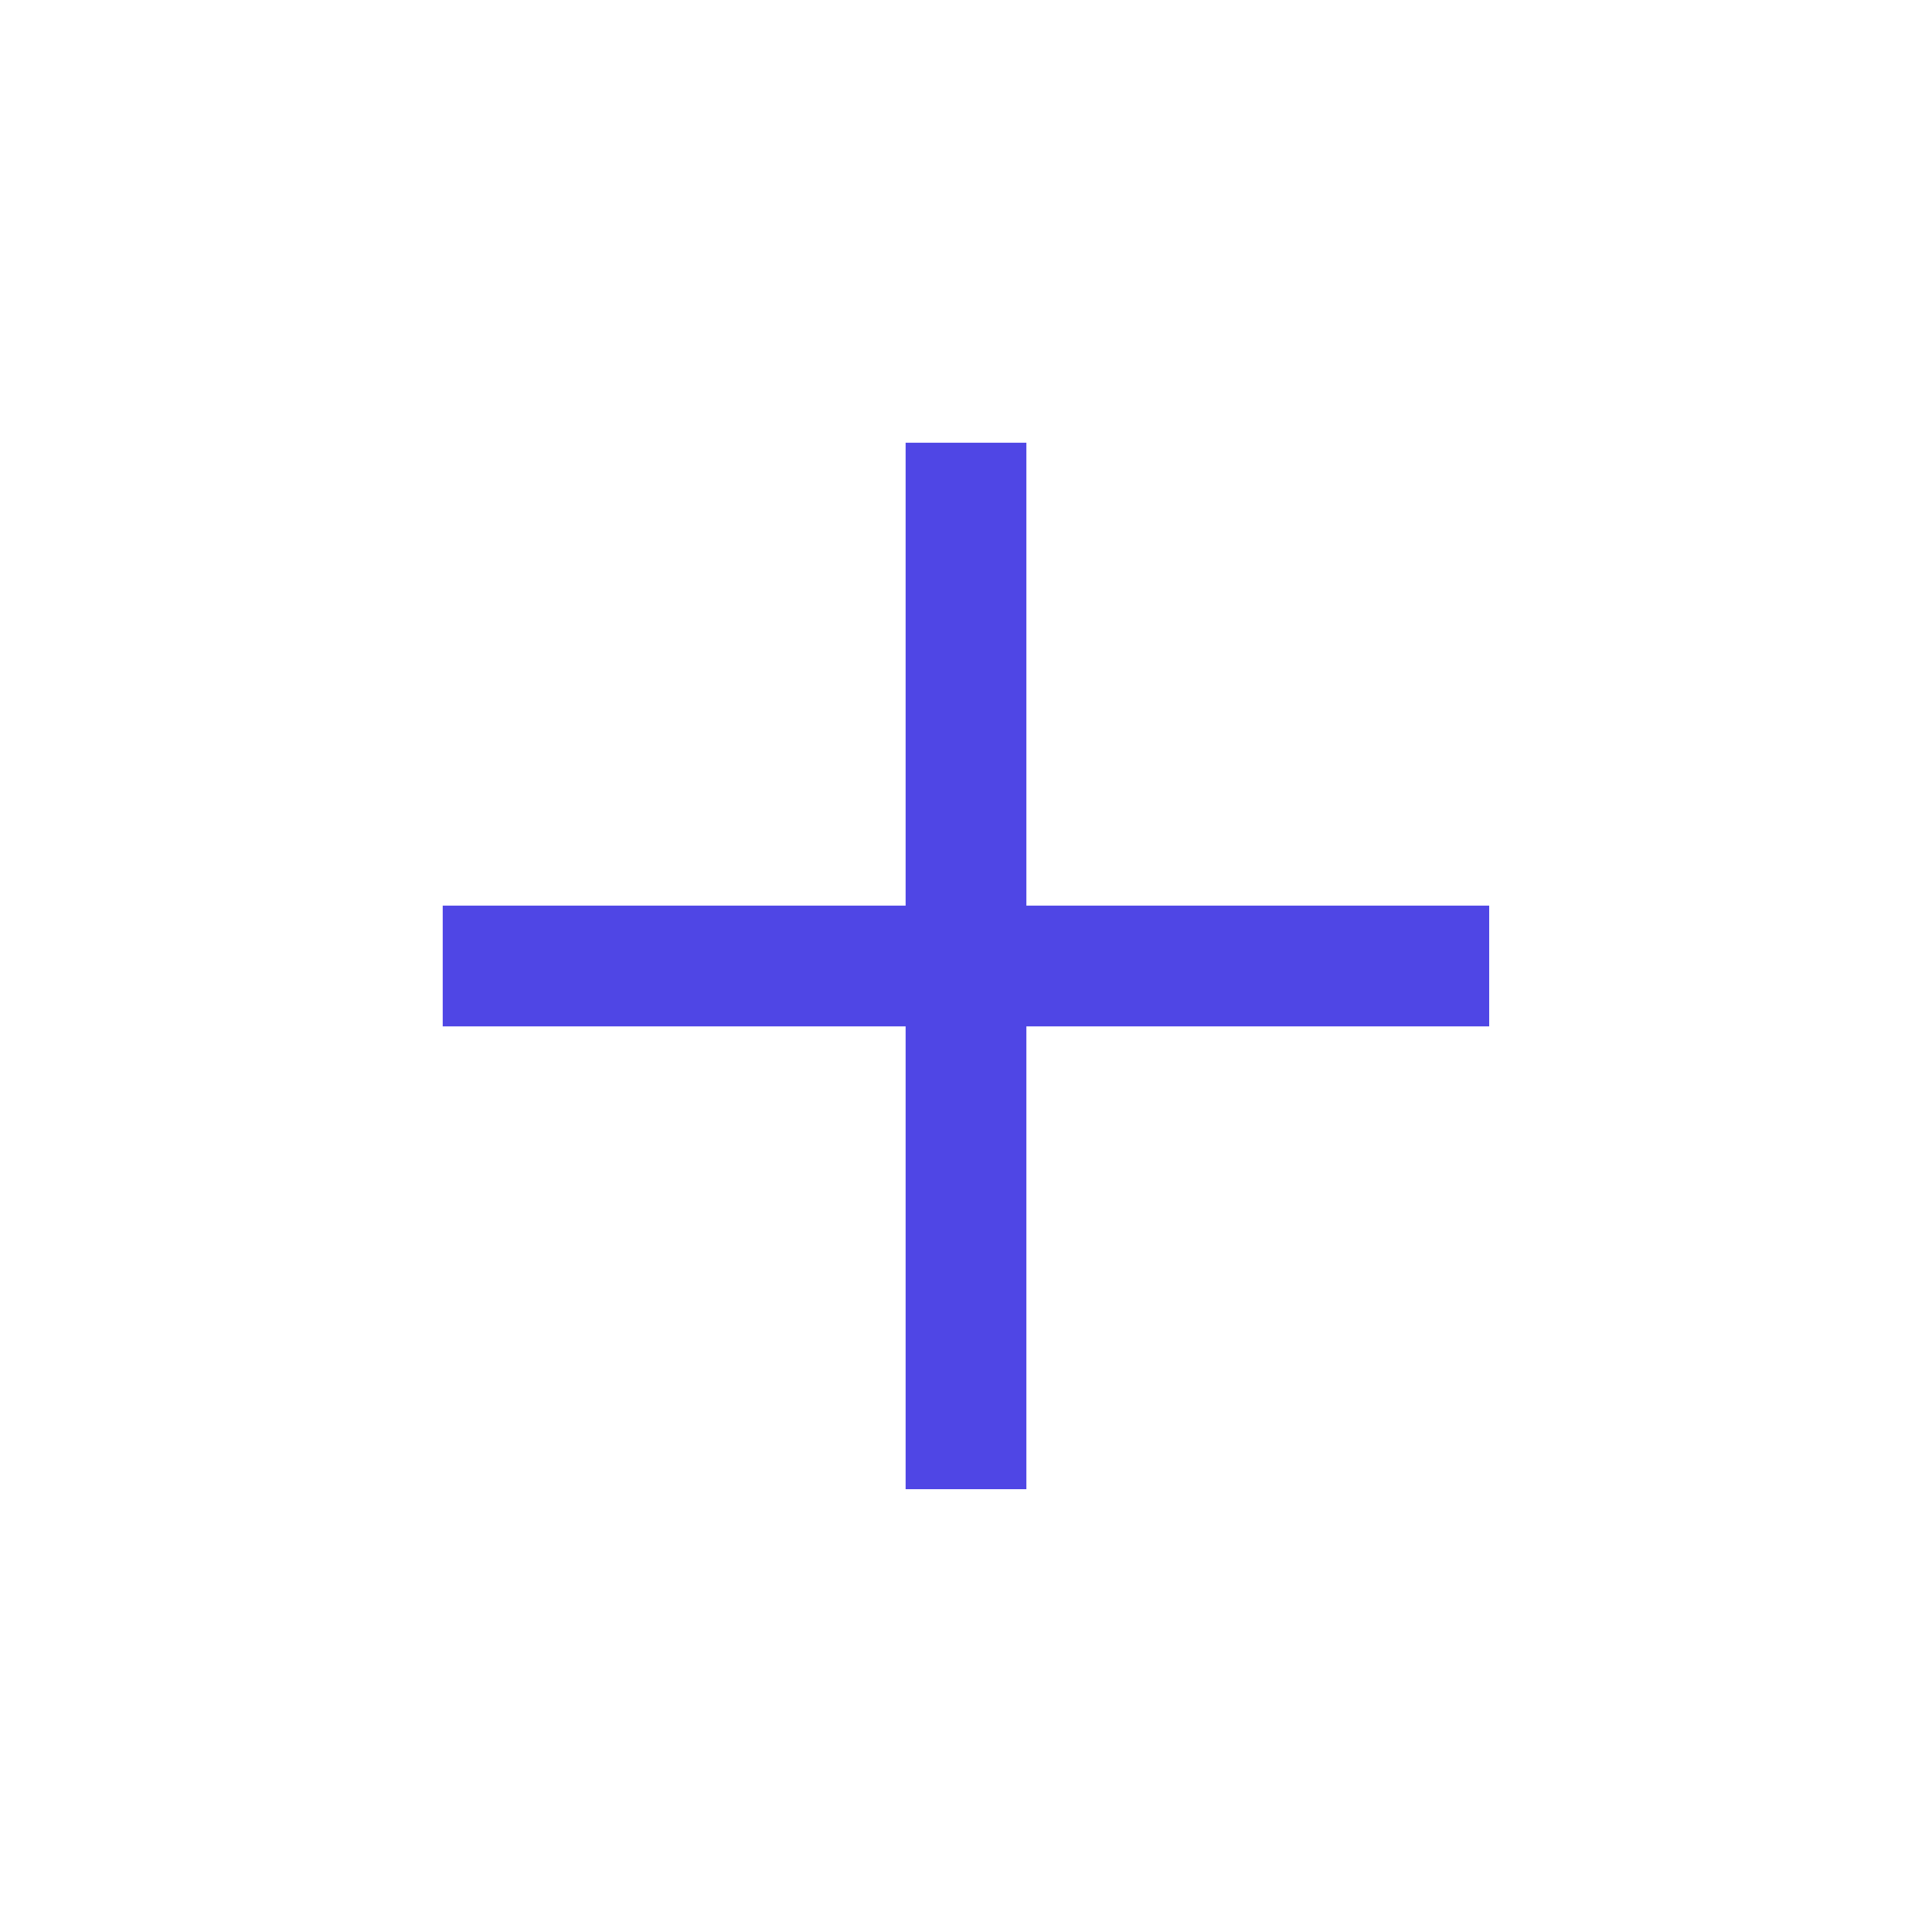
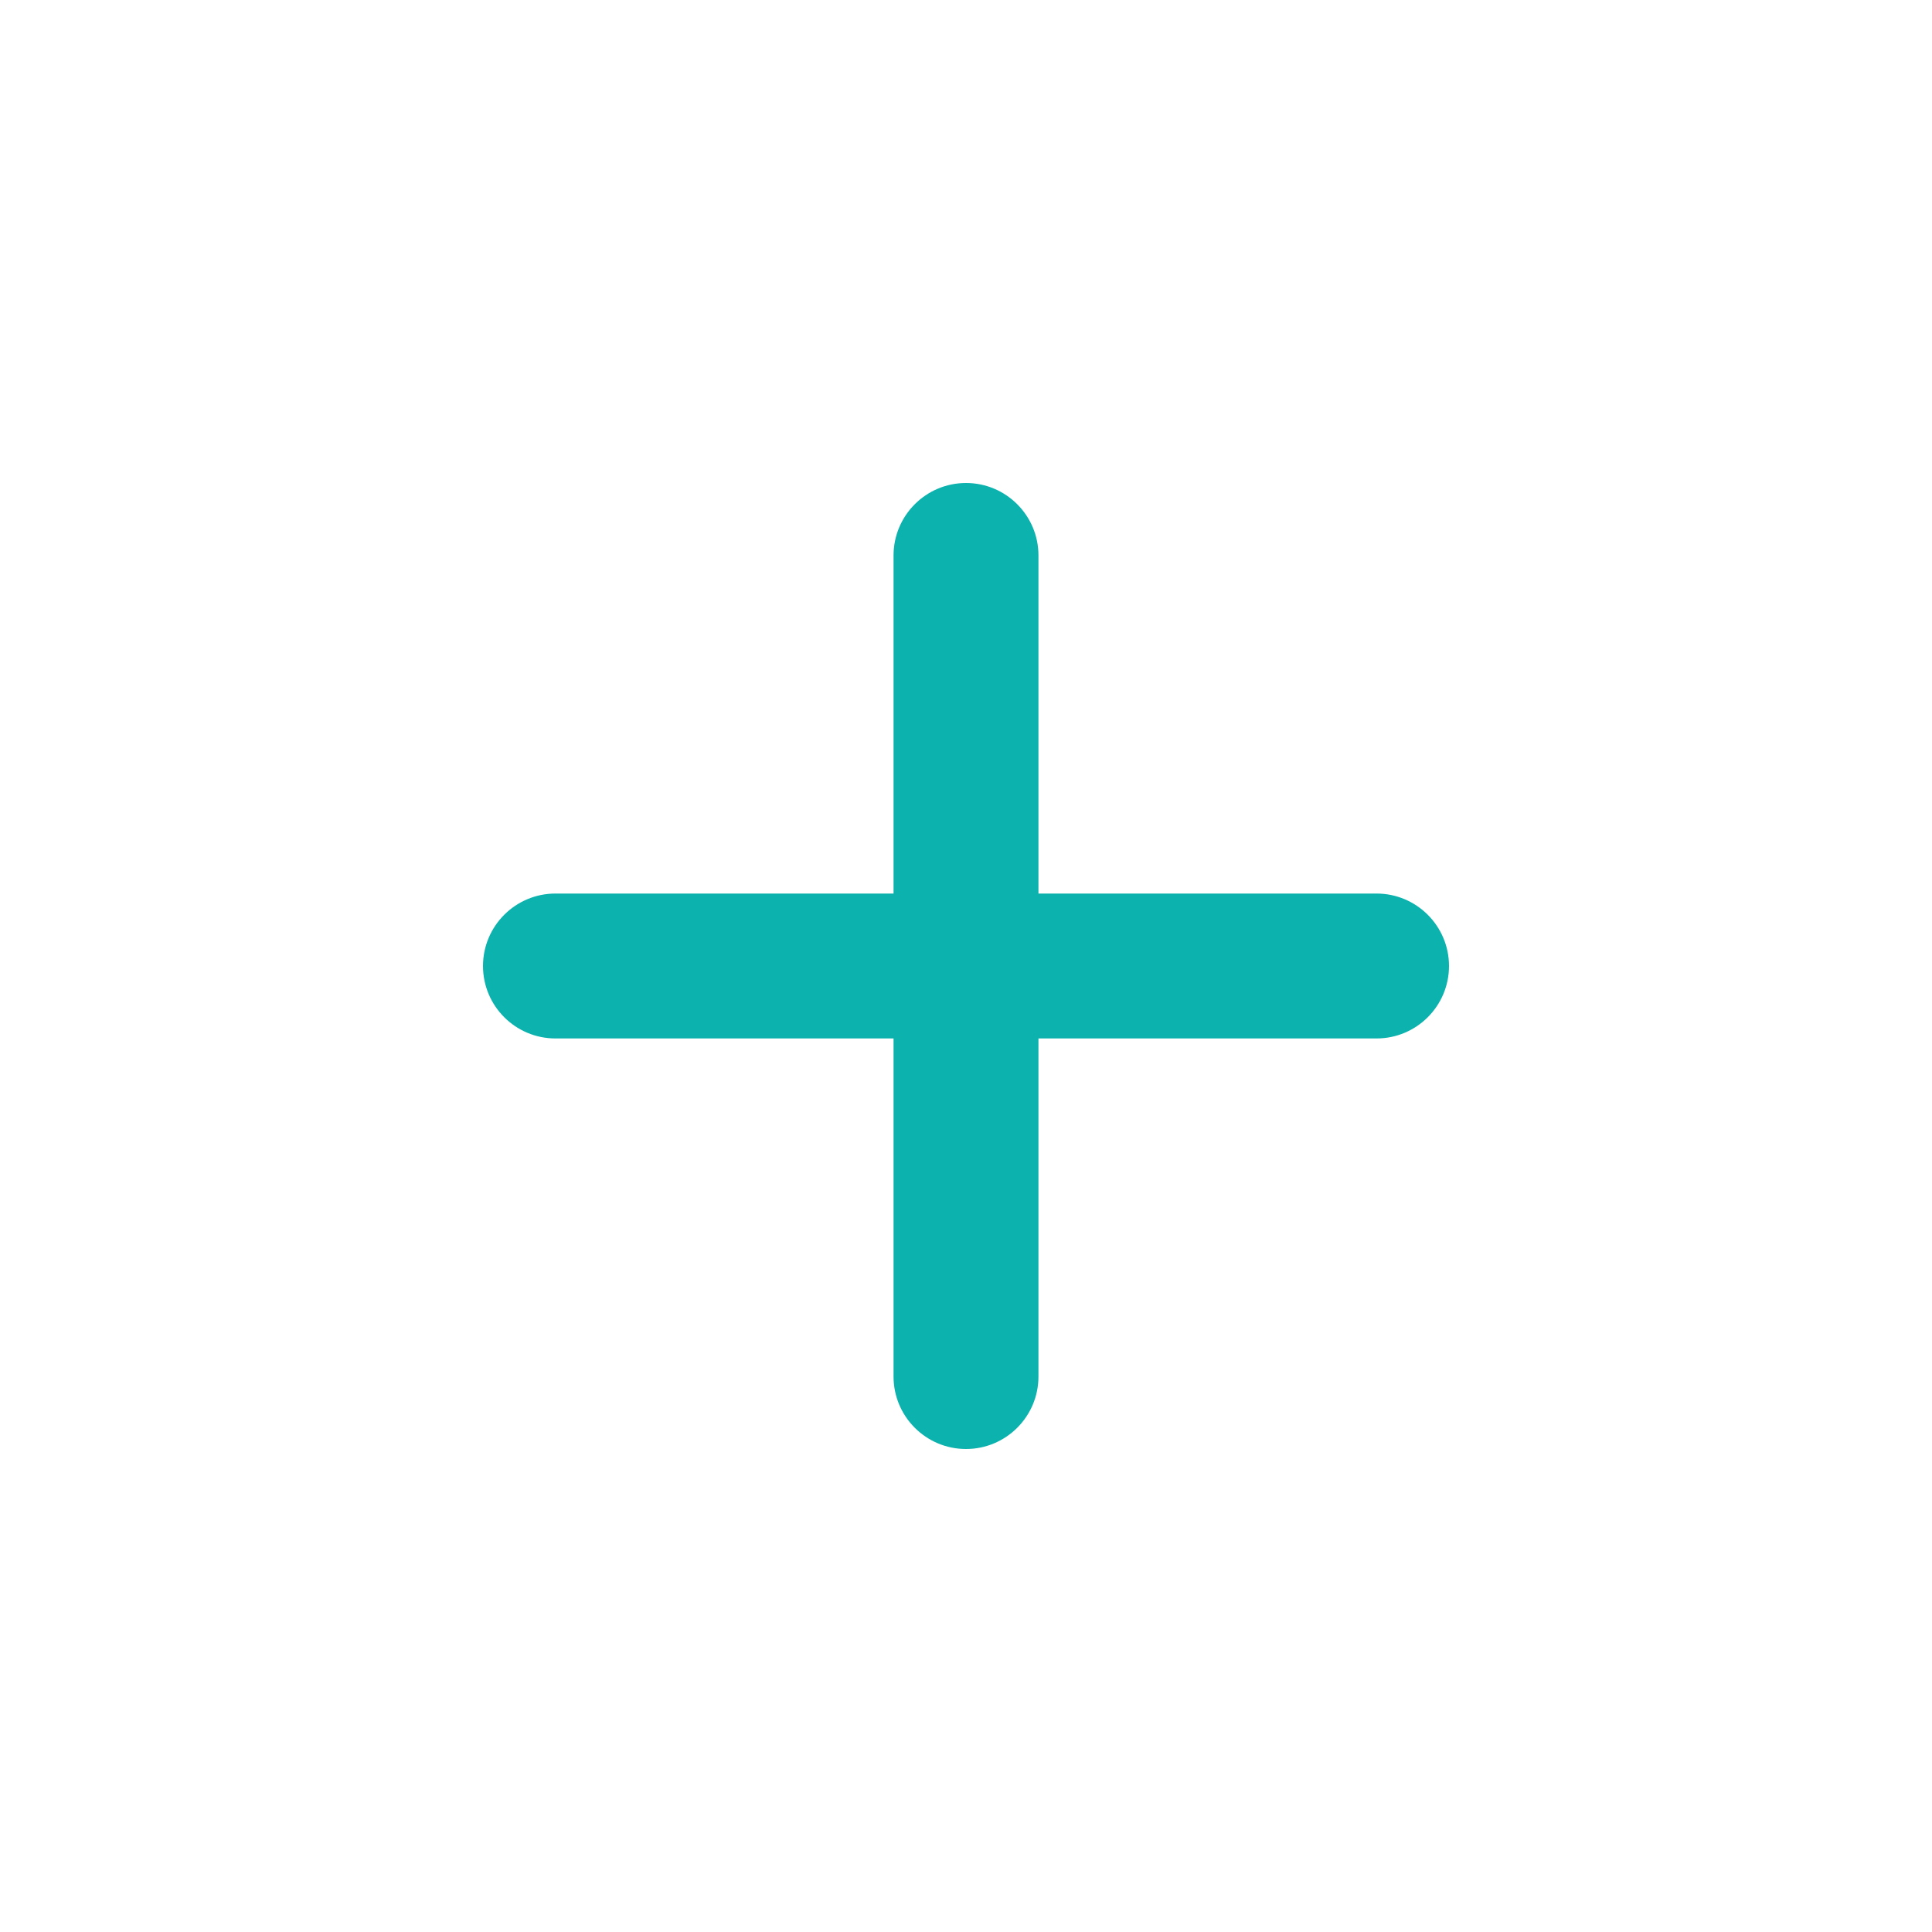
<svg xmlns="http://www.w3.org/2000/svg" width="20" height="20" viewBox="0 0 20 20" fill="none">
-   <mask id="kibq5ojf1a" style="mask-type:alpha" maskUnits="userSpaceOnUse" x="0" y="0" width="20" height="20">
-     <path fill="#D9D9D9" d="M0 0h20v20H0z" />
-   </mask>
-   <g mask="url(#kibq5ojf1a)">
-     <path d="M9.375 10.625H4.583v-1.25h4.792V4.583h1.25v4.792h4.791v1.25h-4.791v4.791h-1.25v-4.791z" fill="#4F46E5" />
-   </g>
+   <path d="M10.75 5.75C10.75 5.336 10.414 5 10 5C9.586 5 9.25 5.336 9.25 5.75V9.25H5.75C5.336 9.25 5 9.586 5 10C5 10.414 5.336 10.75 5.75 10.75L9.25 10.75V14.25C9.25 14.664 9.586 15 10 15C10.414 15 10.75 14.664 10.75 14.25V10.75L14.25 10.75C14.664 10.75 15 10.414 15 10C15 9.586 14.664 9.25 14.25 9.25H10.75V5.75Z" fill="#0CB2AD" />
</svg>
